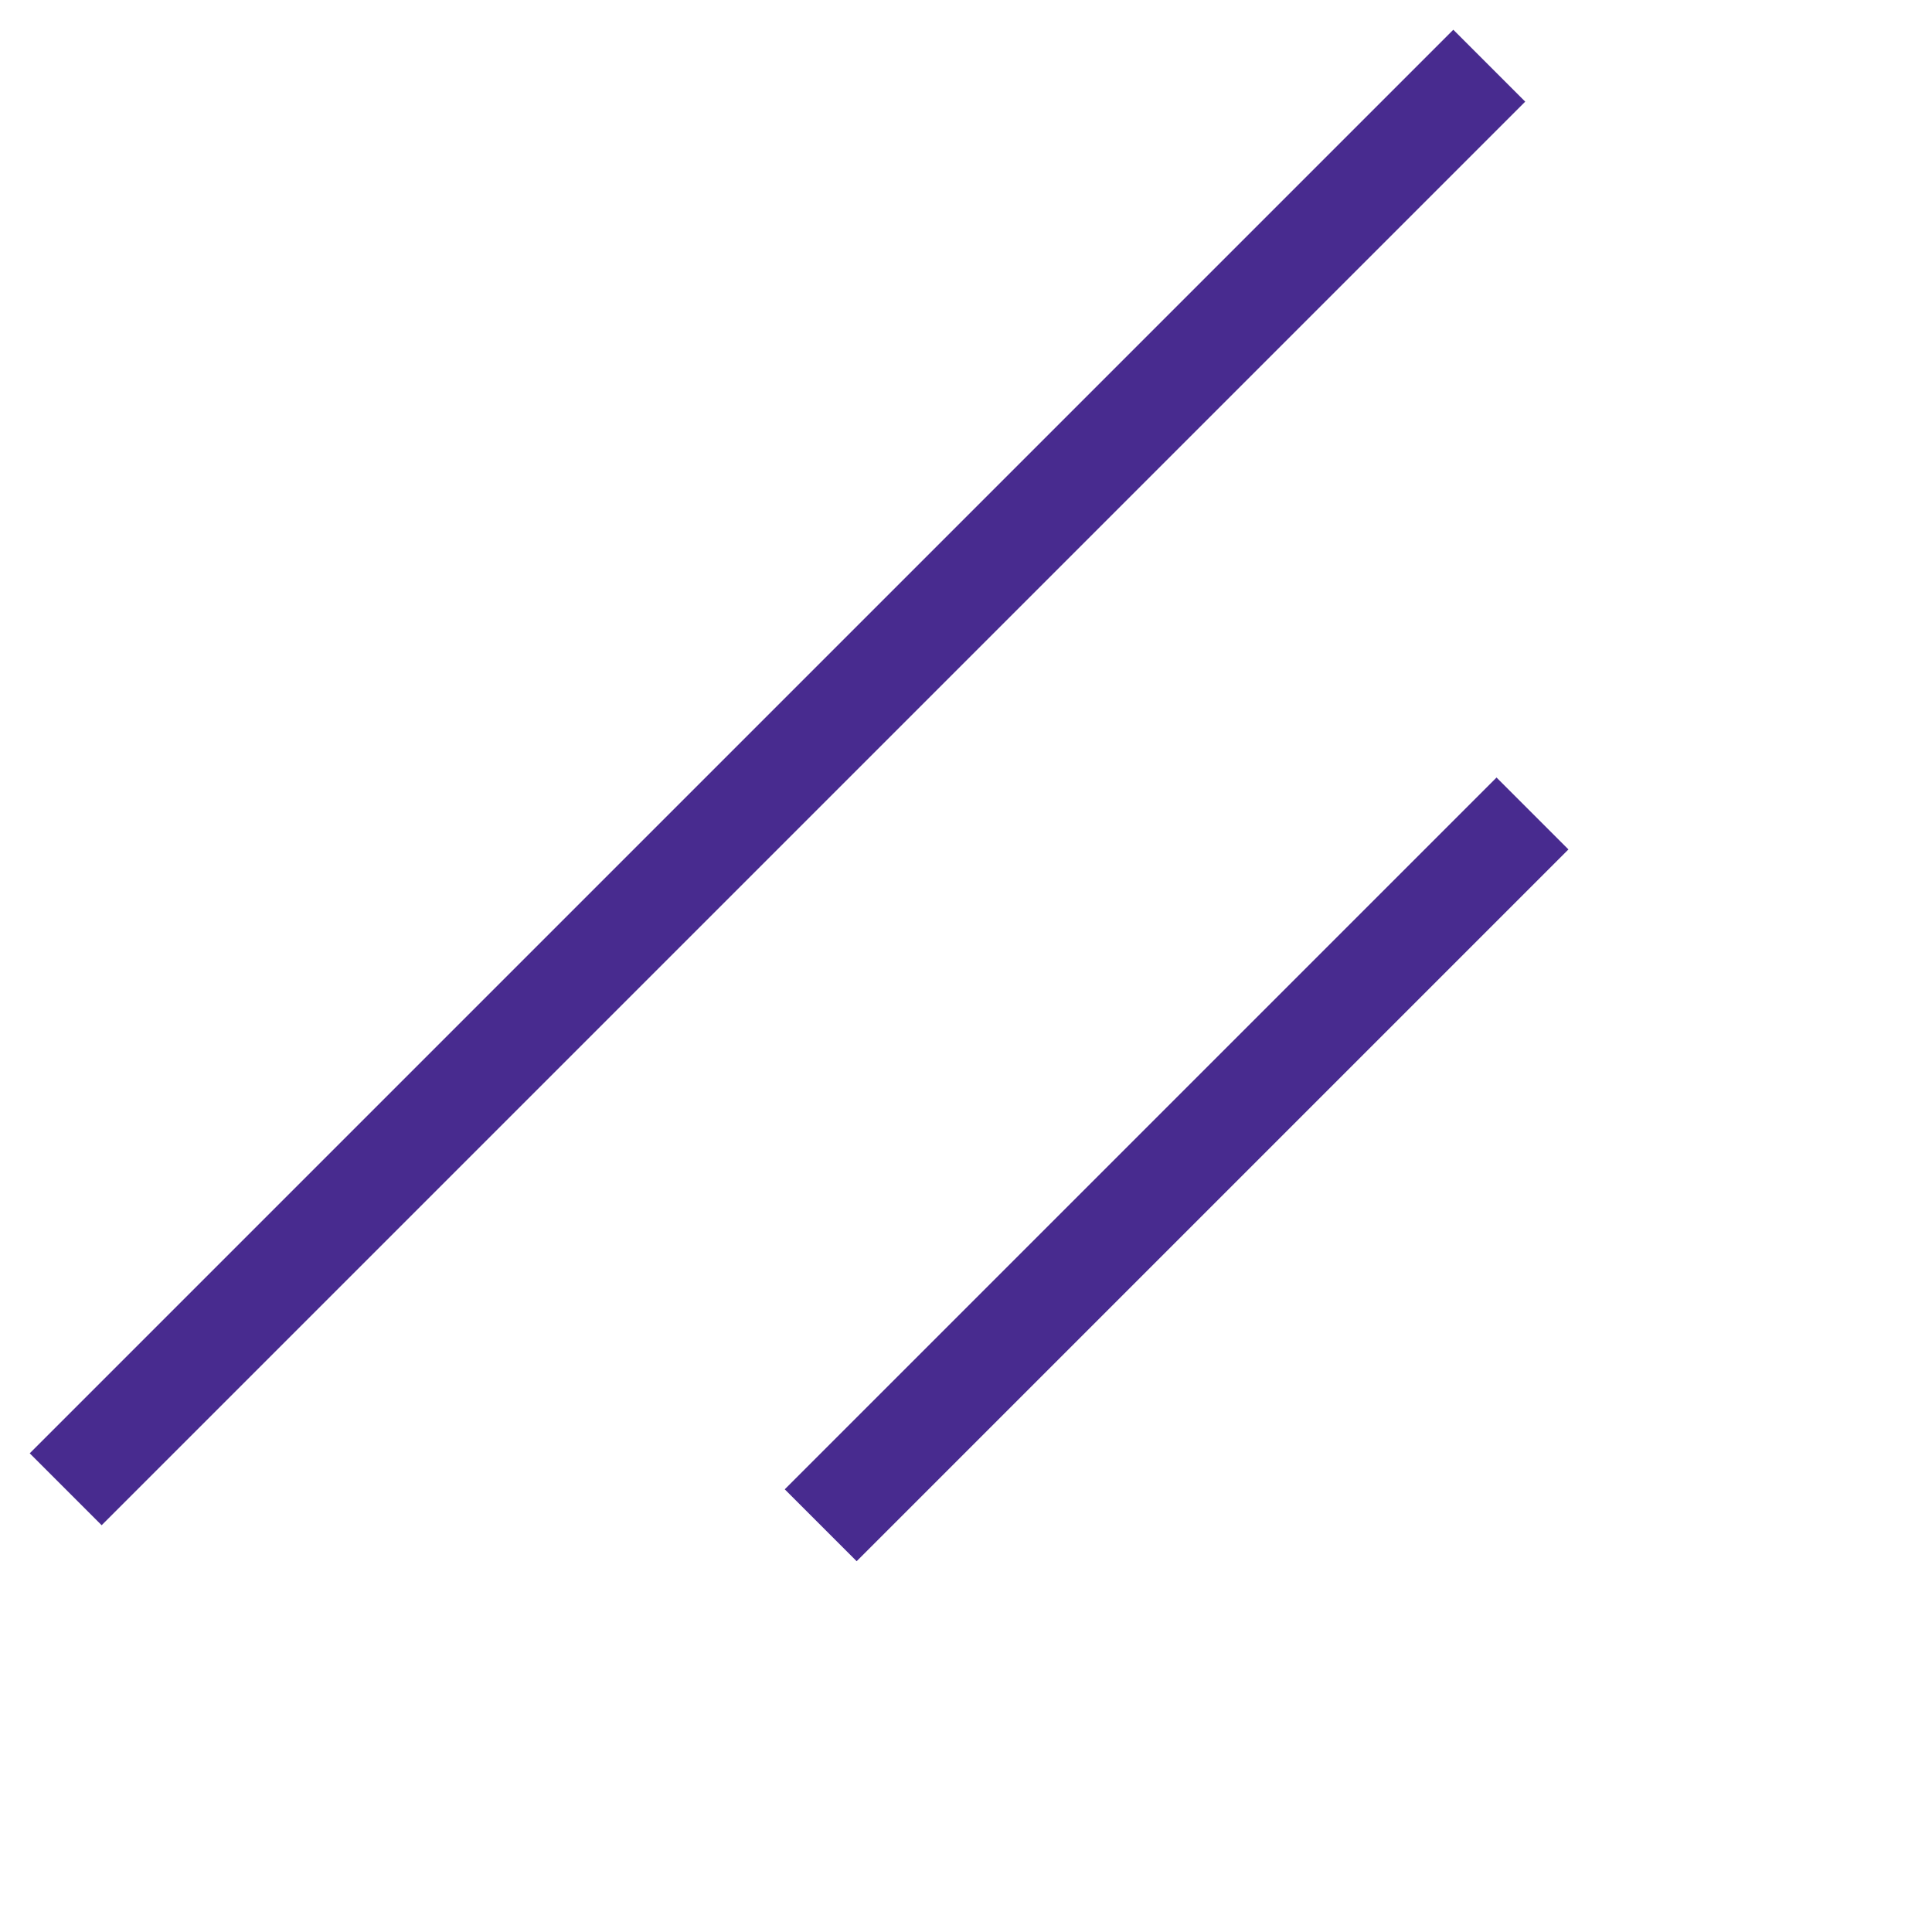
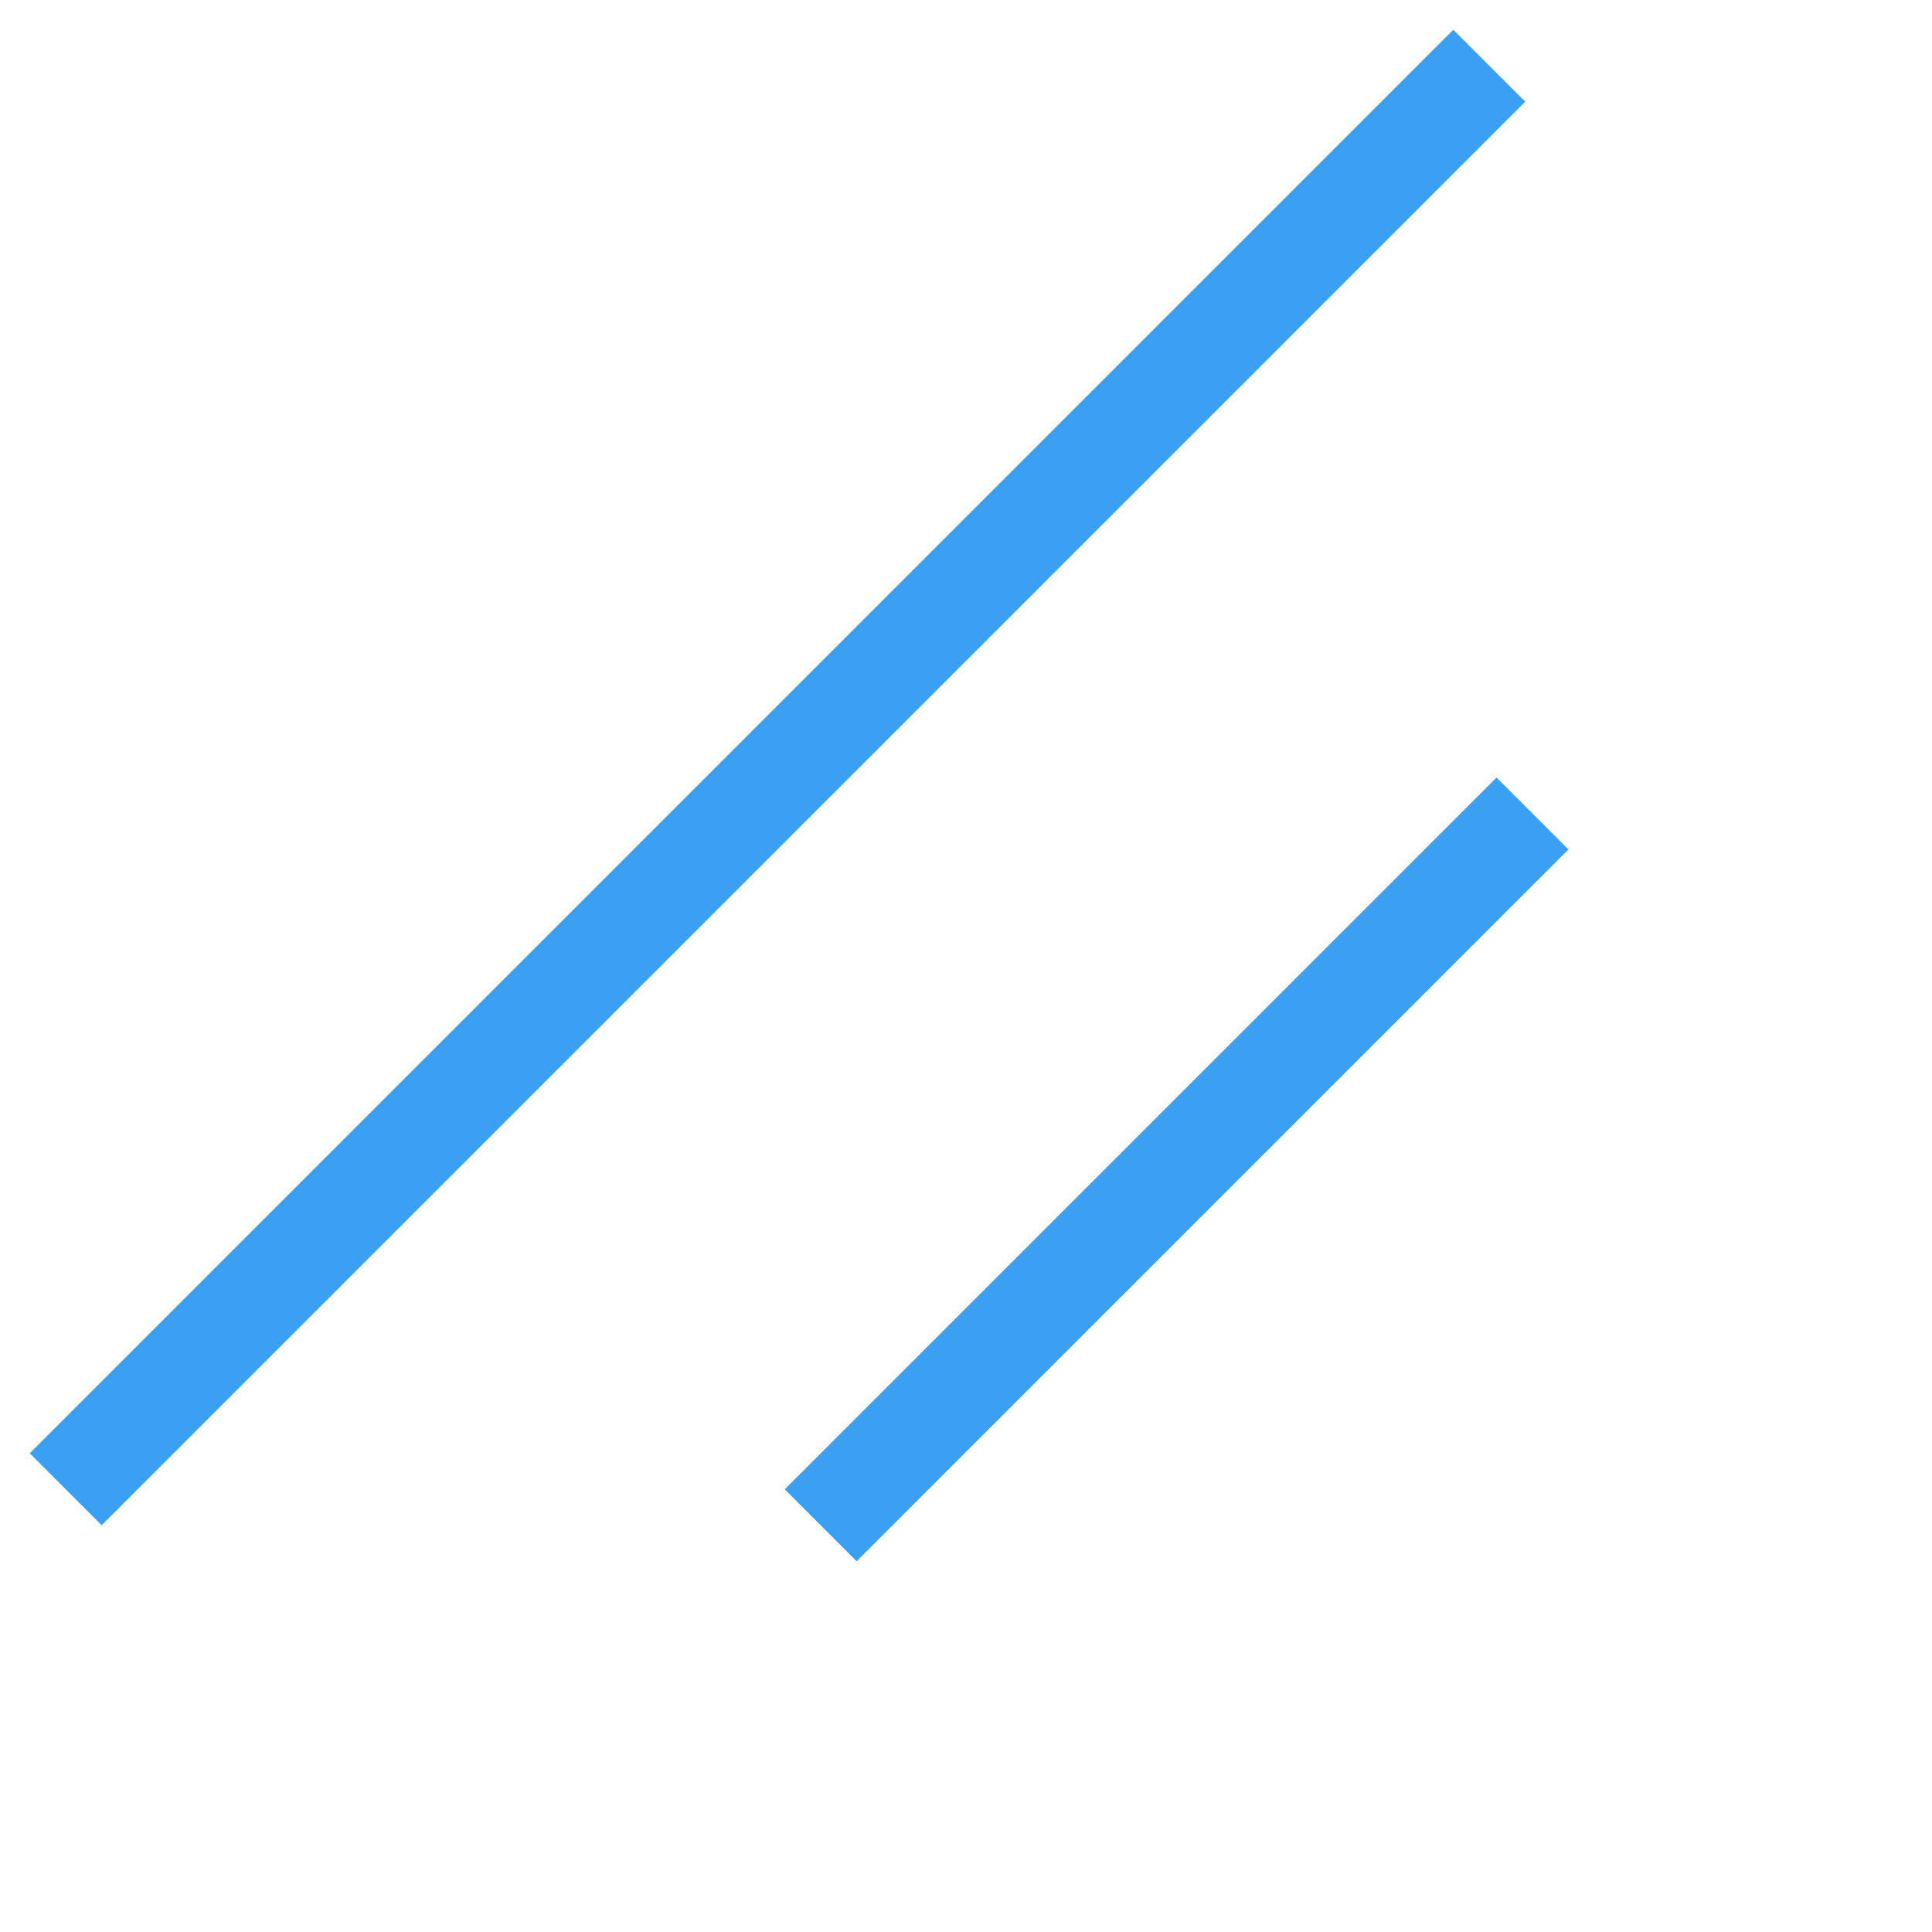
<svg xmlns="http://www.w3.org/2000/svg" version="1.1" id="Layer_1" width="19" height="19" viewBox="0 0 19 19" fill="none">
-   <line x1="0.646" y1="14.646" x2="14.646" y2="0.646" stroke="#230078D4" />
-   <line x1="8.071" y1="15" x2="15.071" y2="8" stroke="#230078D4" />
+   <line x1="0.646" y1="14.646" x2="14.646" y2="0.646" stroke="#3aa0f3" />
+   <line x1="8.071" y1="15" x2="15.071" y2="8" stroke="#3aa0f3" />
</svg>
